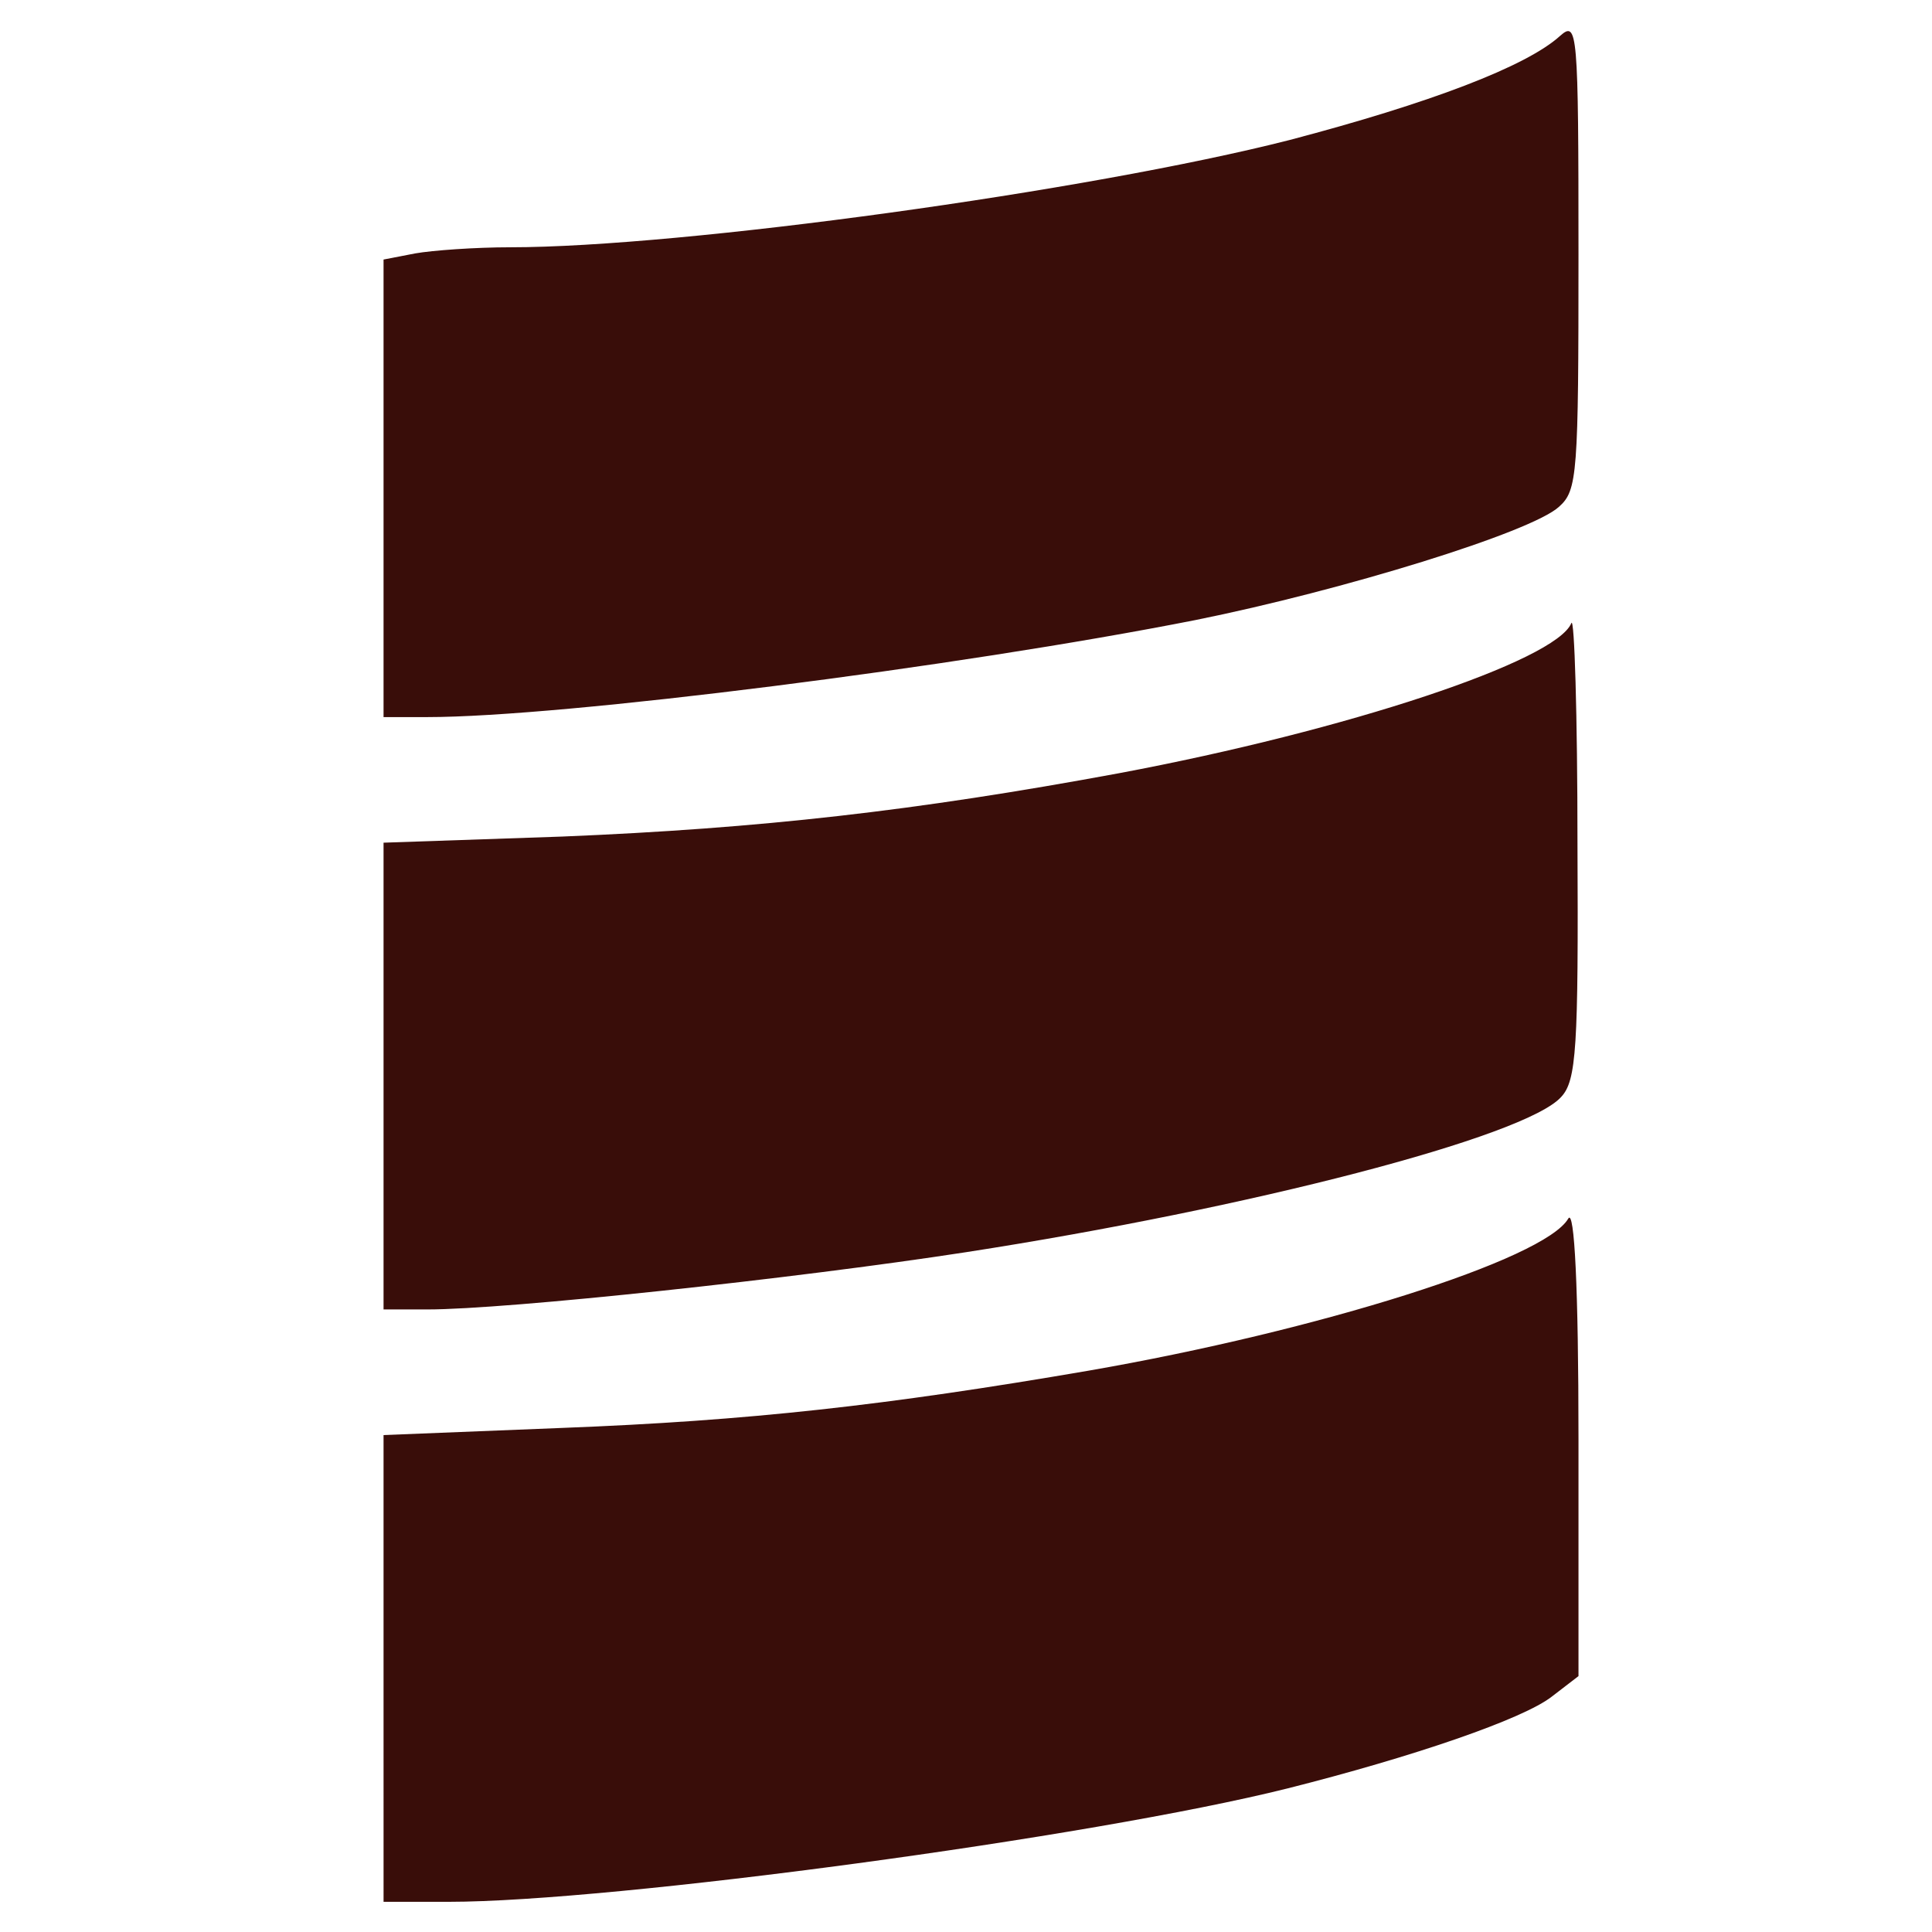
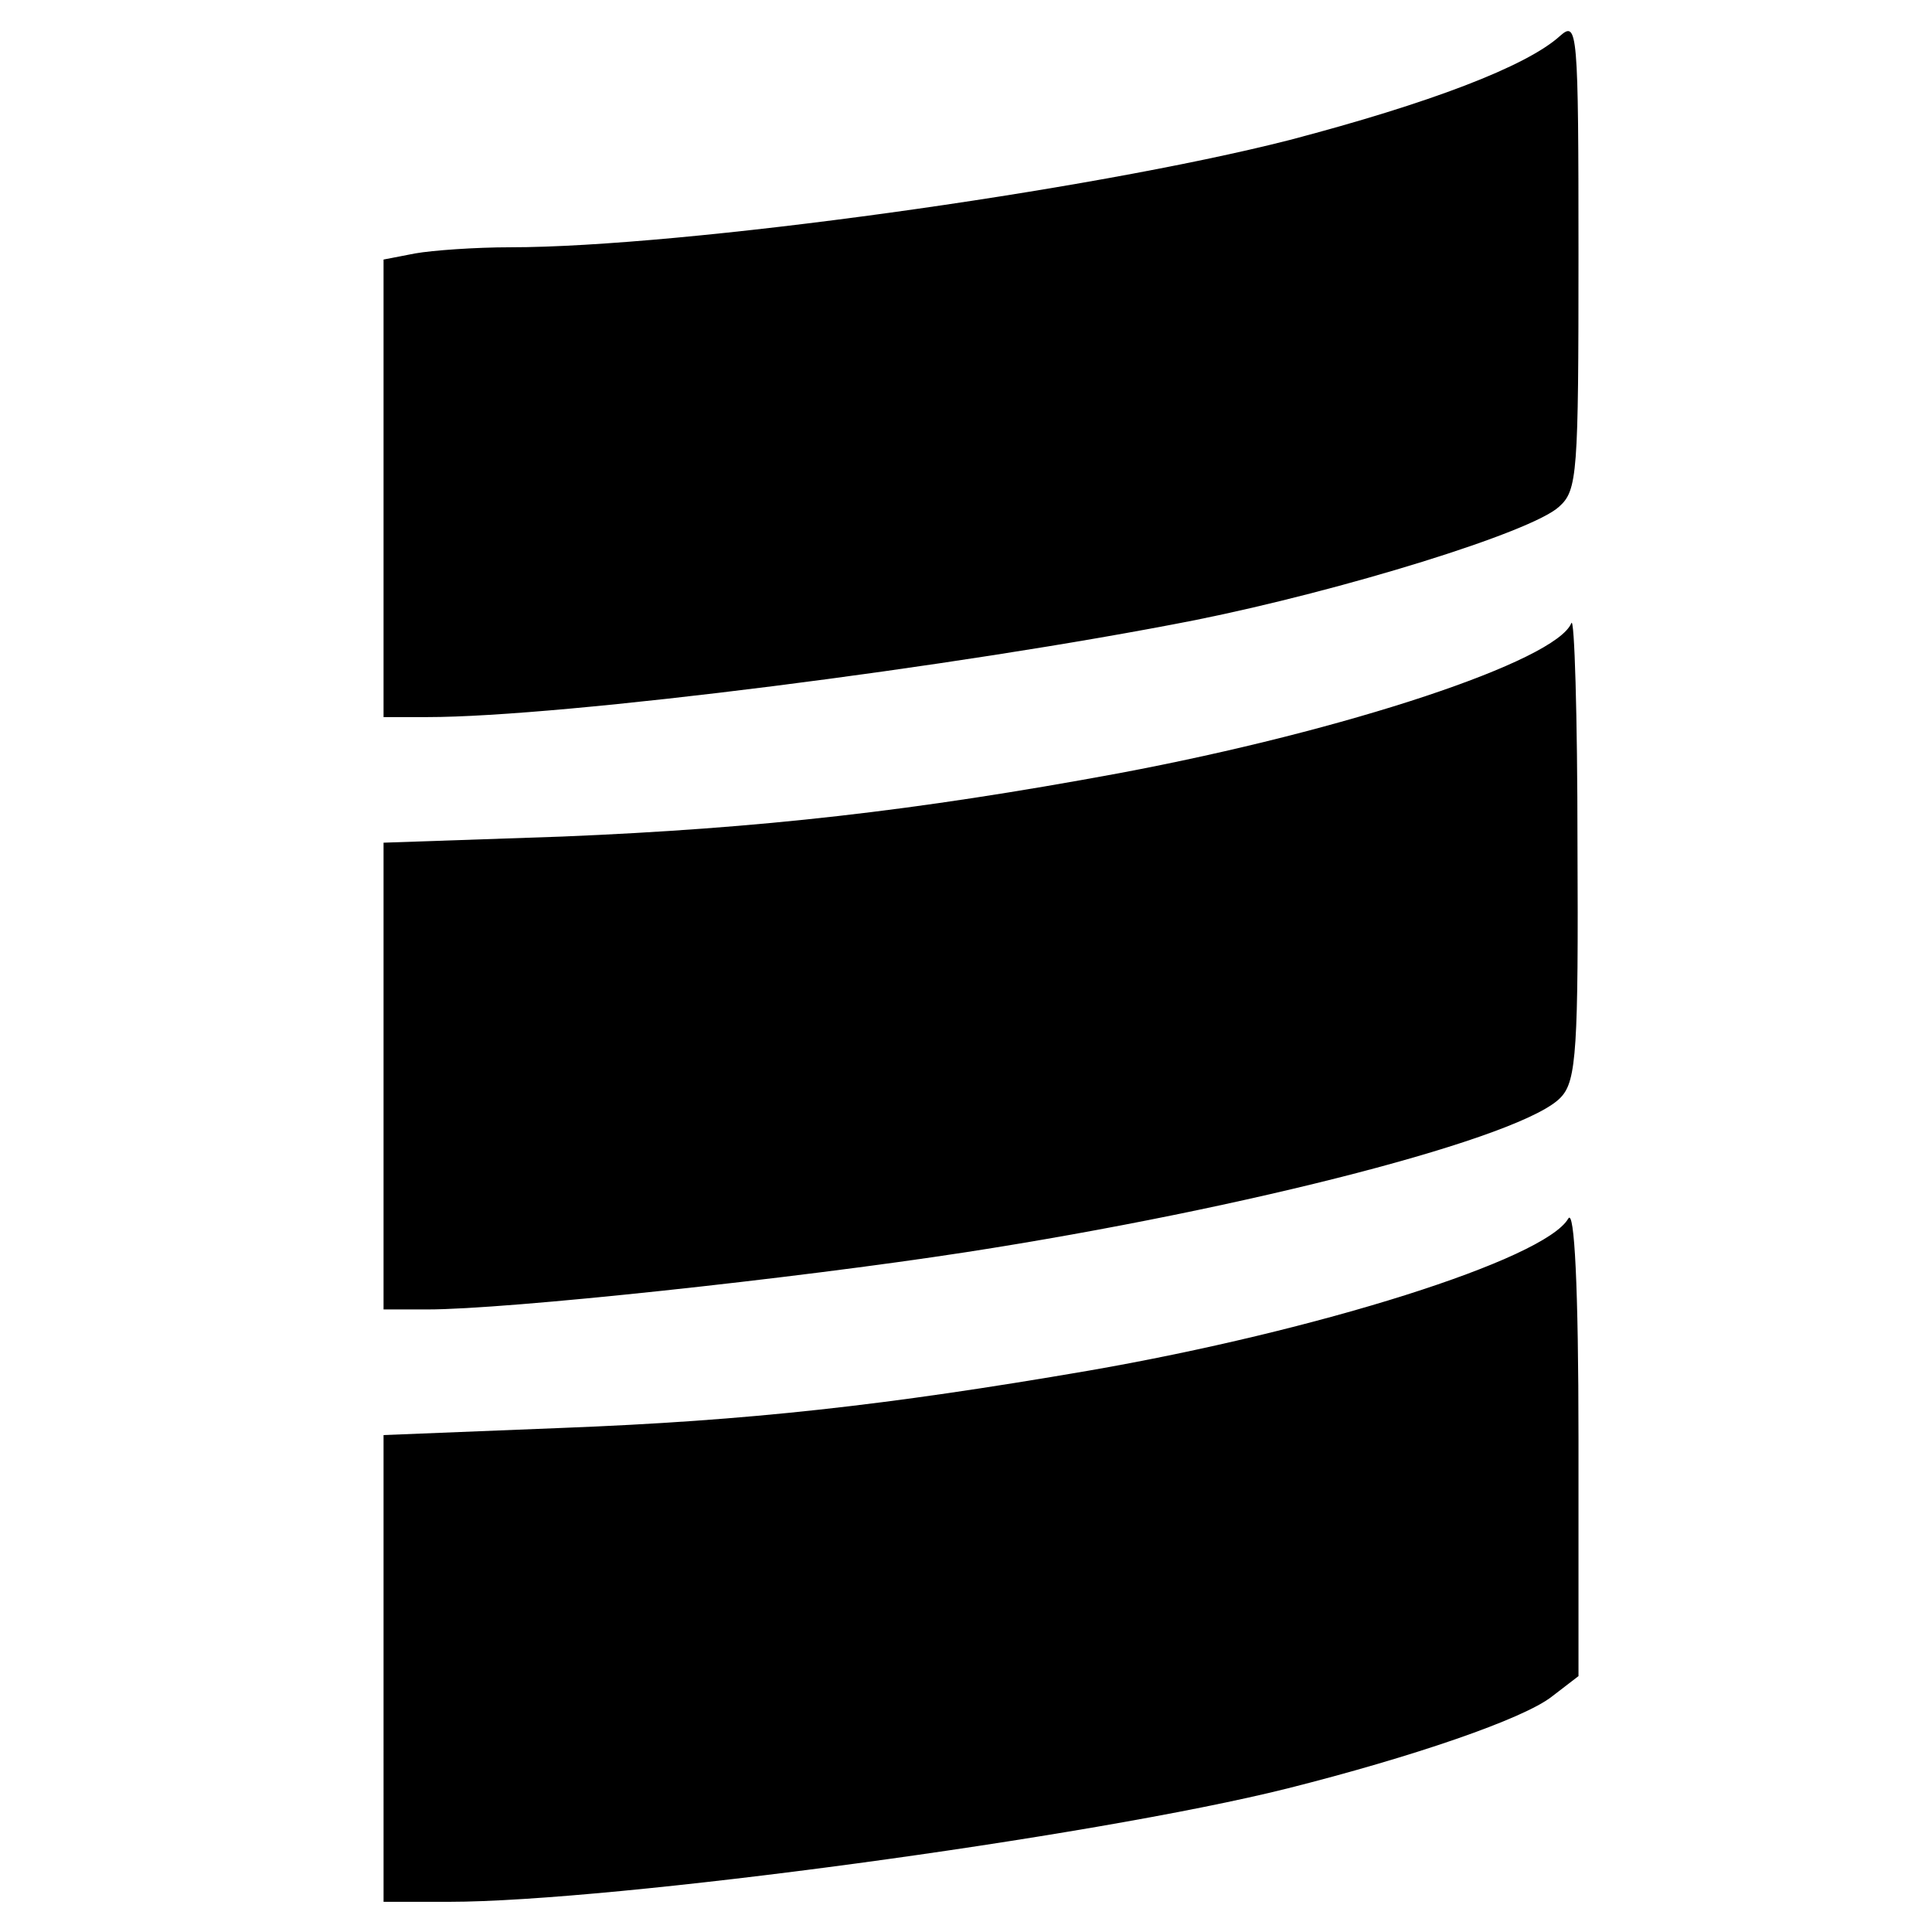
<svg xmlns="http://www.w3.org/2000/svg" version="1.0" viewBox="0 0 128 128" fill="currentColor">
-   <g fill="#390d09">
+   <g fill="currentColor">
    <path d="M25.411 110.572V95.077l11.842-.474c12.315-.473 21.45-1.488 34.847-3.789 15.225-2.639 30.246-7.375 31.803-10.082.406-.677.676 4.534.676 14.616v15.698l-1.76 1.353c-1.894 1.489-9.202 3.993-17.524 6.09C72.303 121.737 40.568 126 29.742 126h-4.33zM25.411 71.327V55.83l11.842-.406c13.127-.541 23.344-1.691 36.877-4.195 15.157-2.842 28.96-7.443 29.976-9.947.203-.473.406 6.09.406 14.616.067 13.533-.068 15.698-1.083 16.78-2.368 2.64-20.638 7.376-39.449 10.286-11.435 1.76-30.381 3.79-35.66 3.79h-2.909zM25.411 32.352V17.195l2.098-.406c1.15-.203 3.992-.406 6.293-.406 11.367 0 38.366-3.722 51.628-7.105 9.27-2.436 15.698-4.872 17.931-6.902 1.15-1.015 1.218-.406 1.218 14.48 0 14.548-.067 15.63-1.285 16.714-1.827 1.691-14.345 5.548-24.09 7.51-15.765 3.113-41.951 6.429-50.883 6.429h-2.91z" />
  </g>
</svg>
